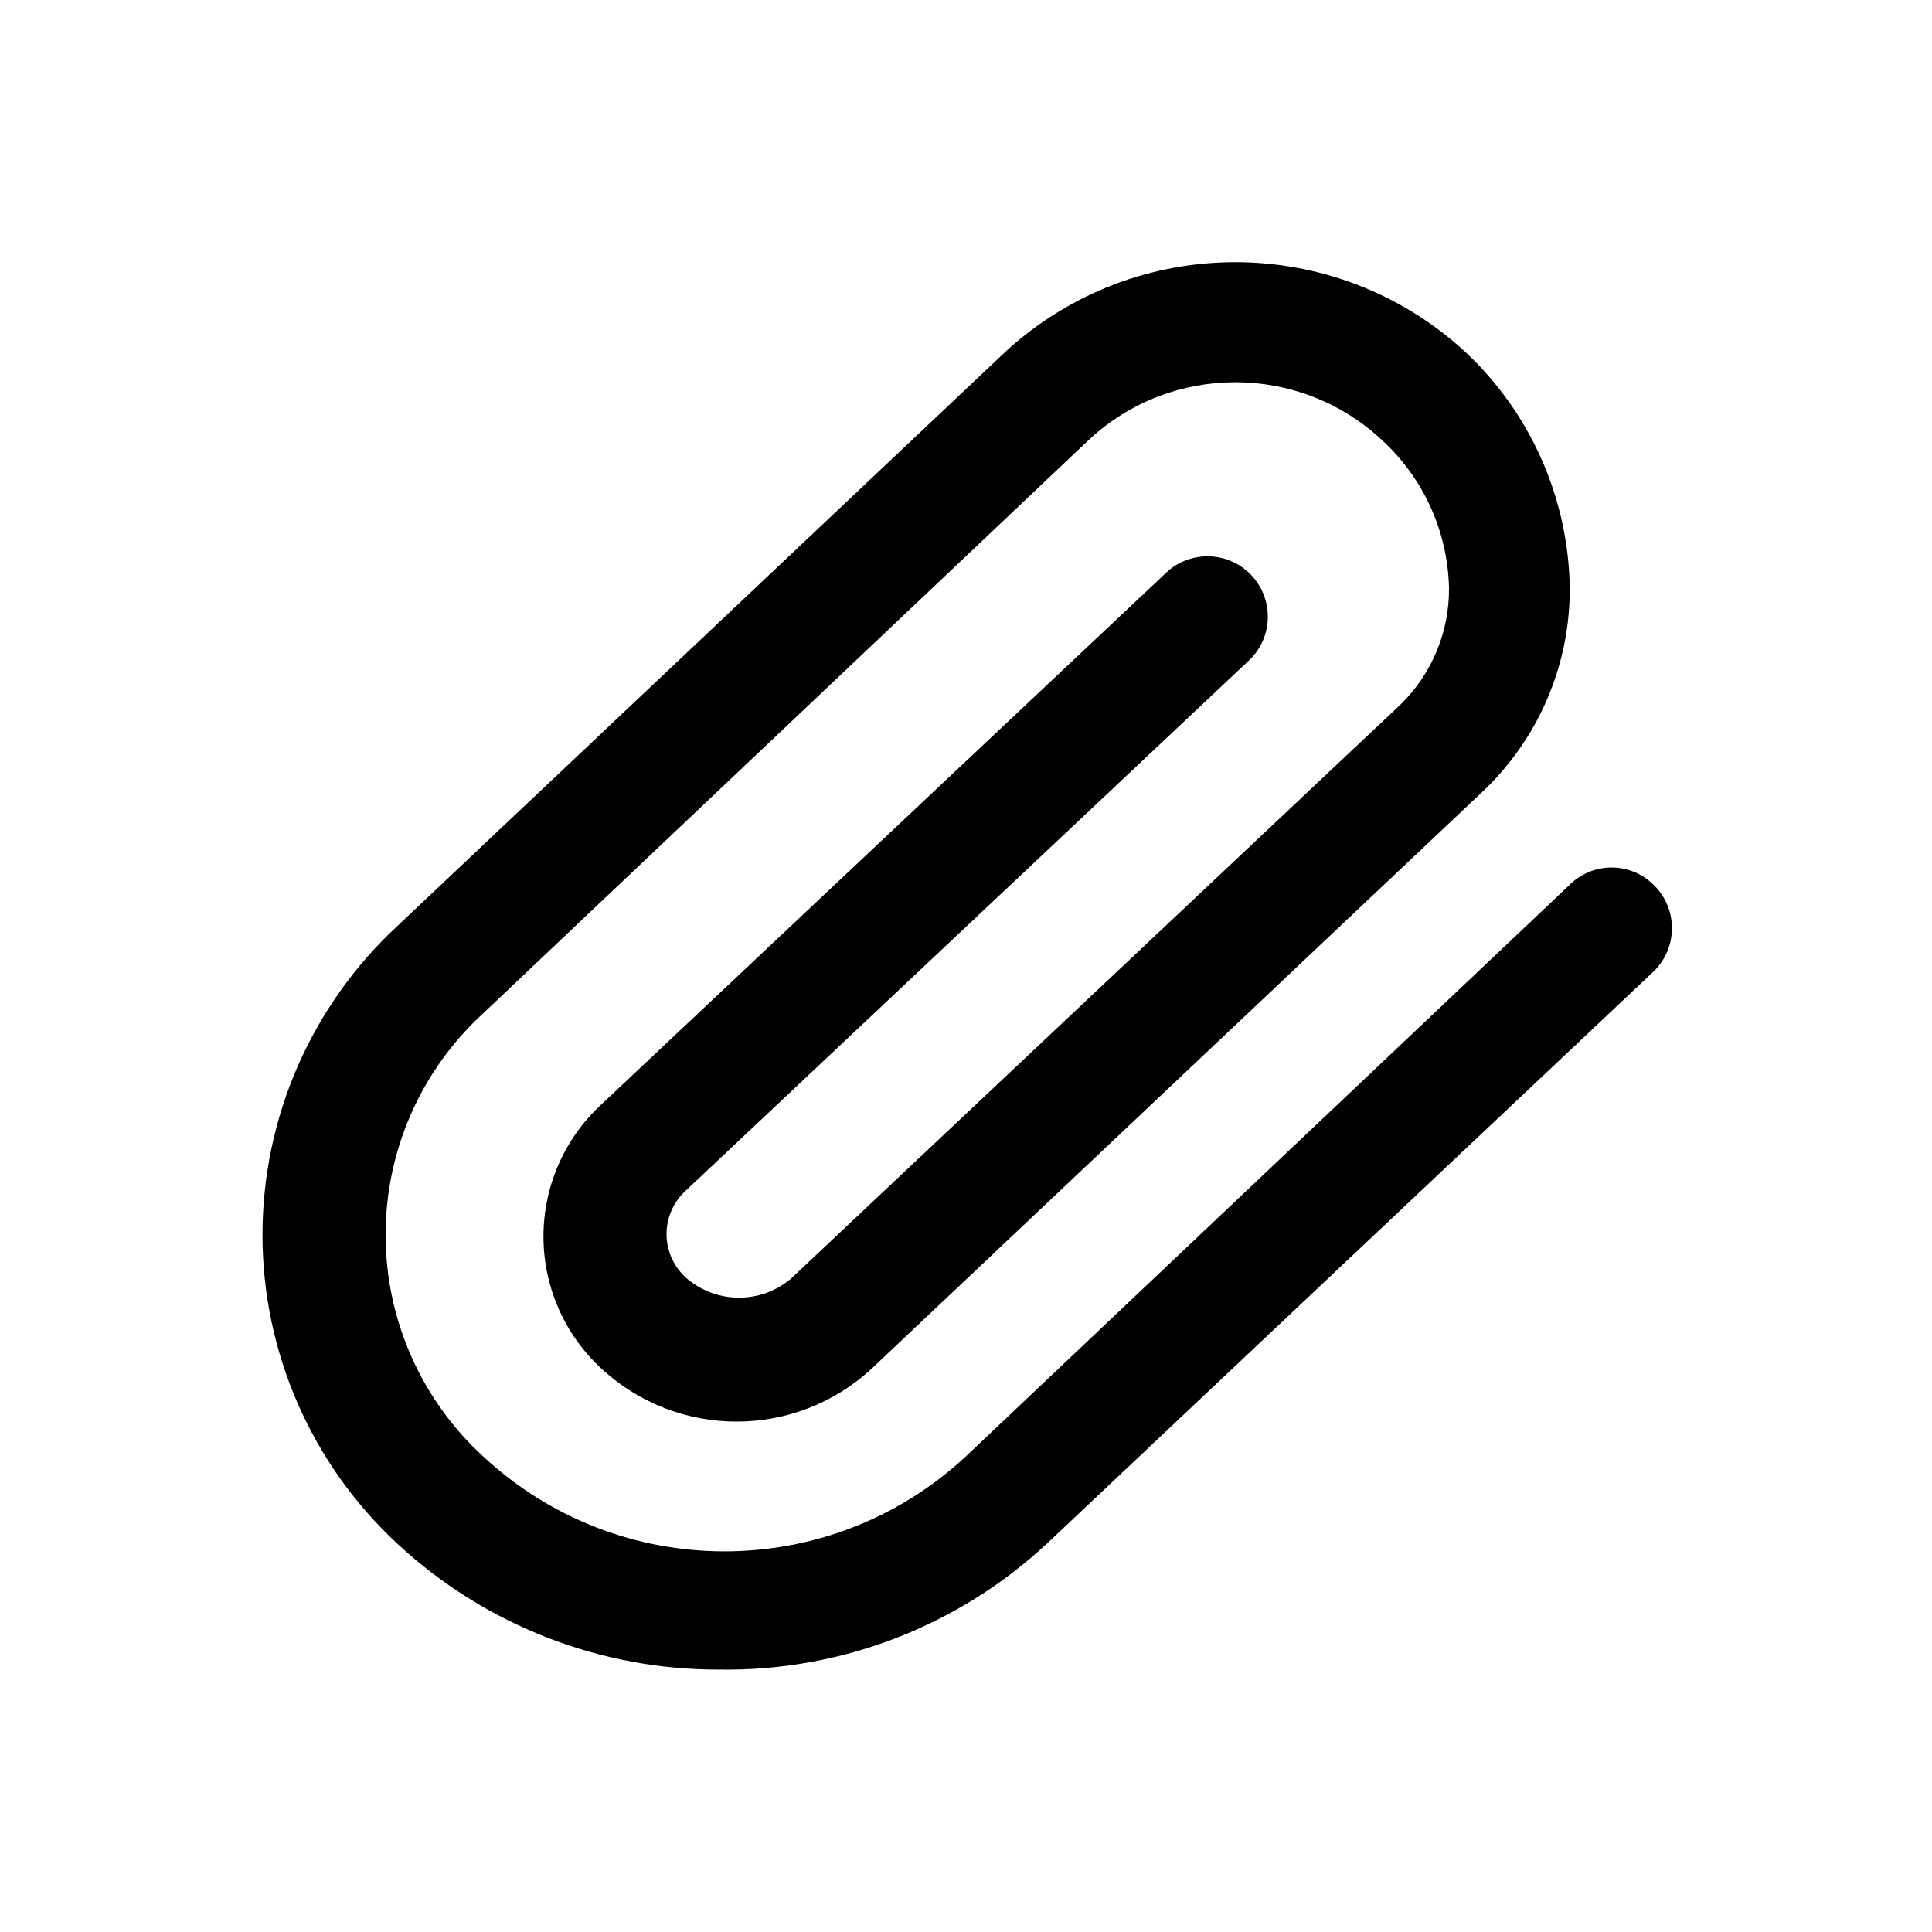
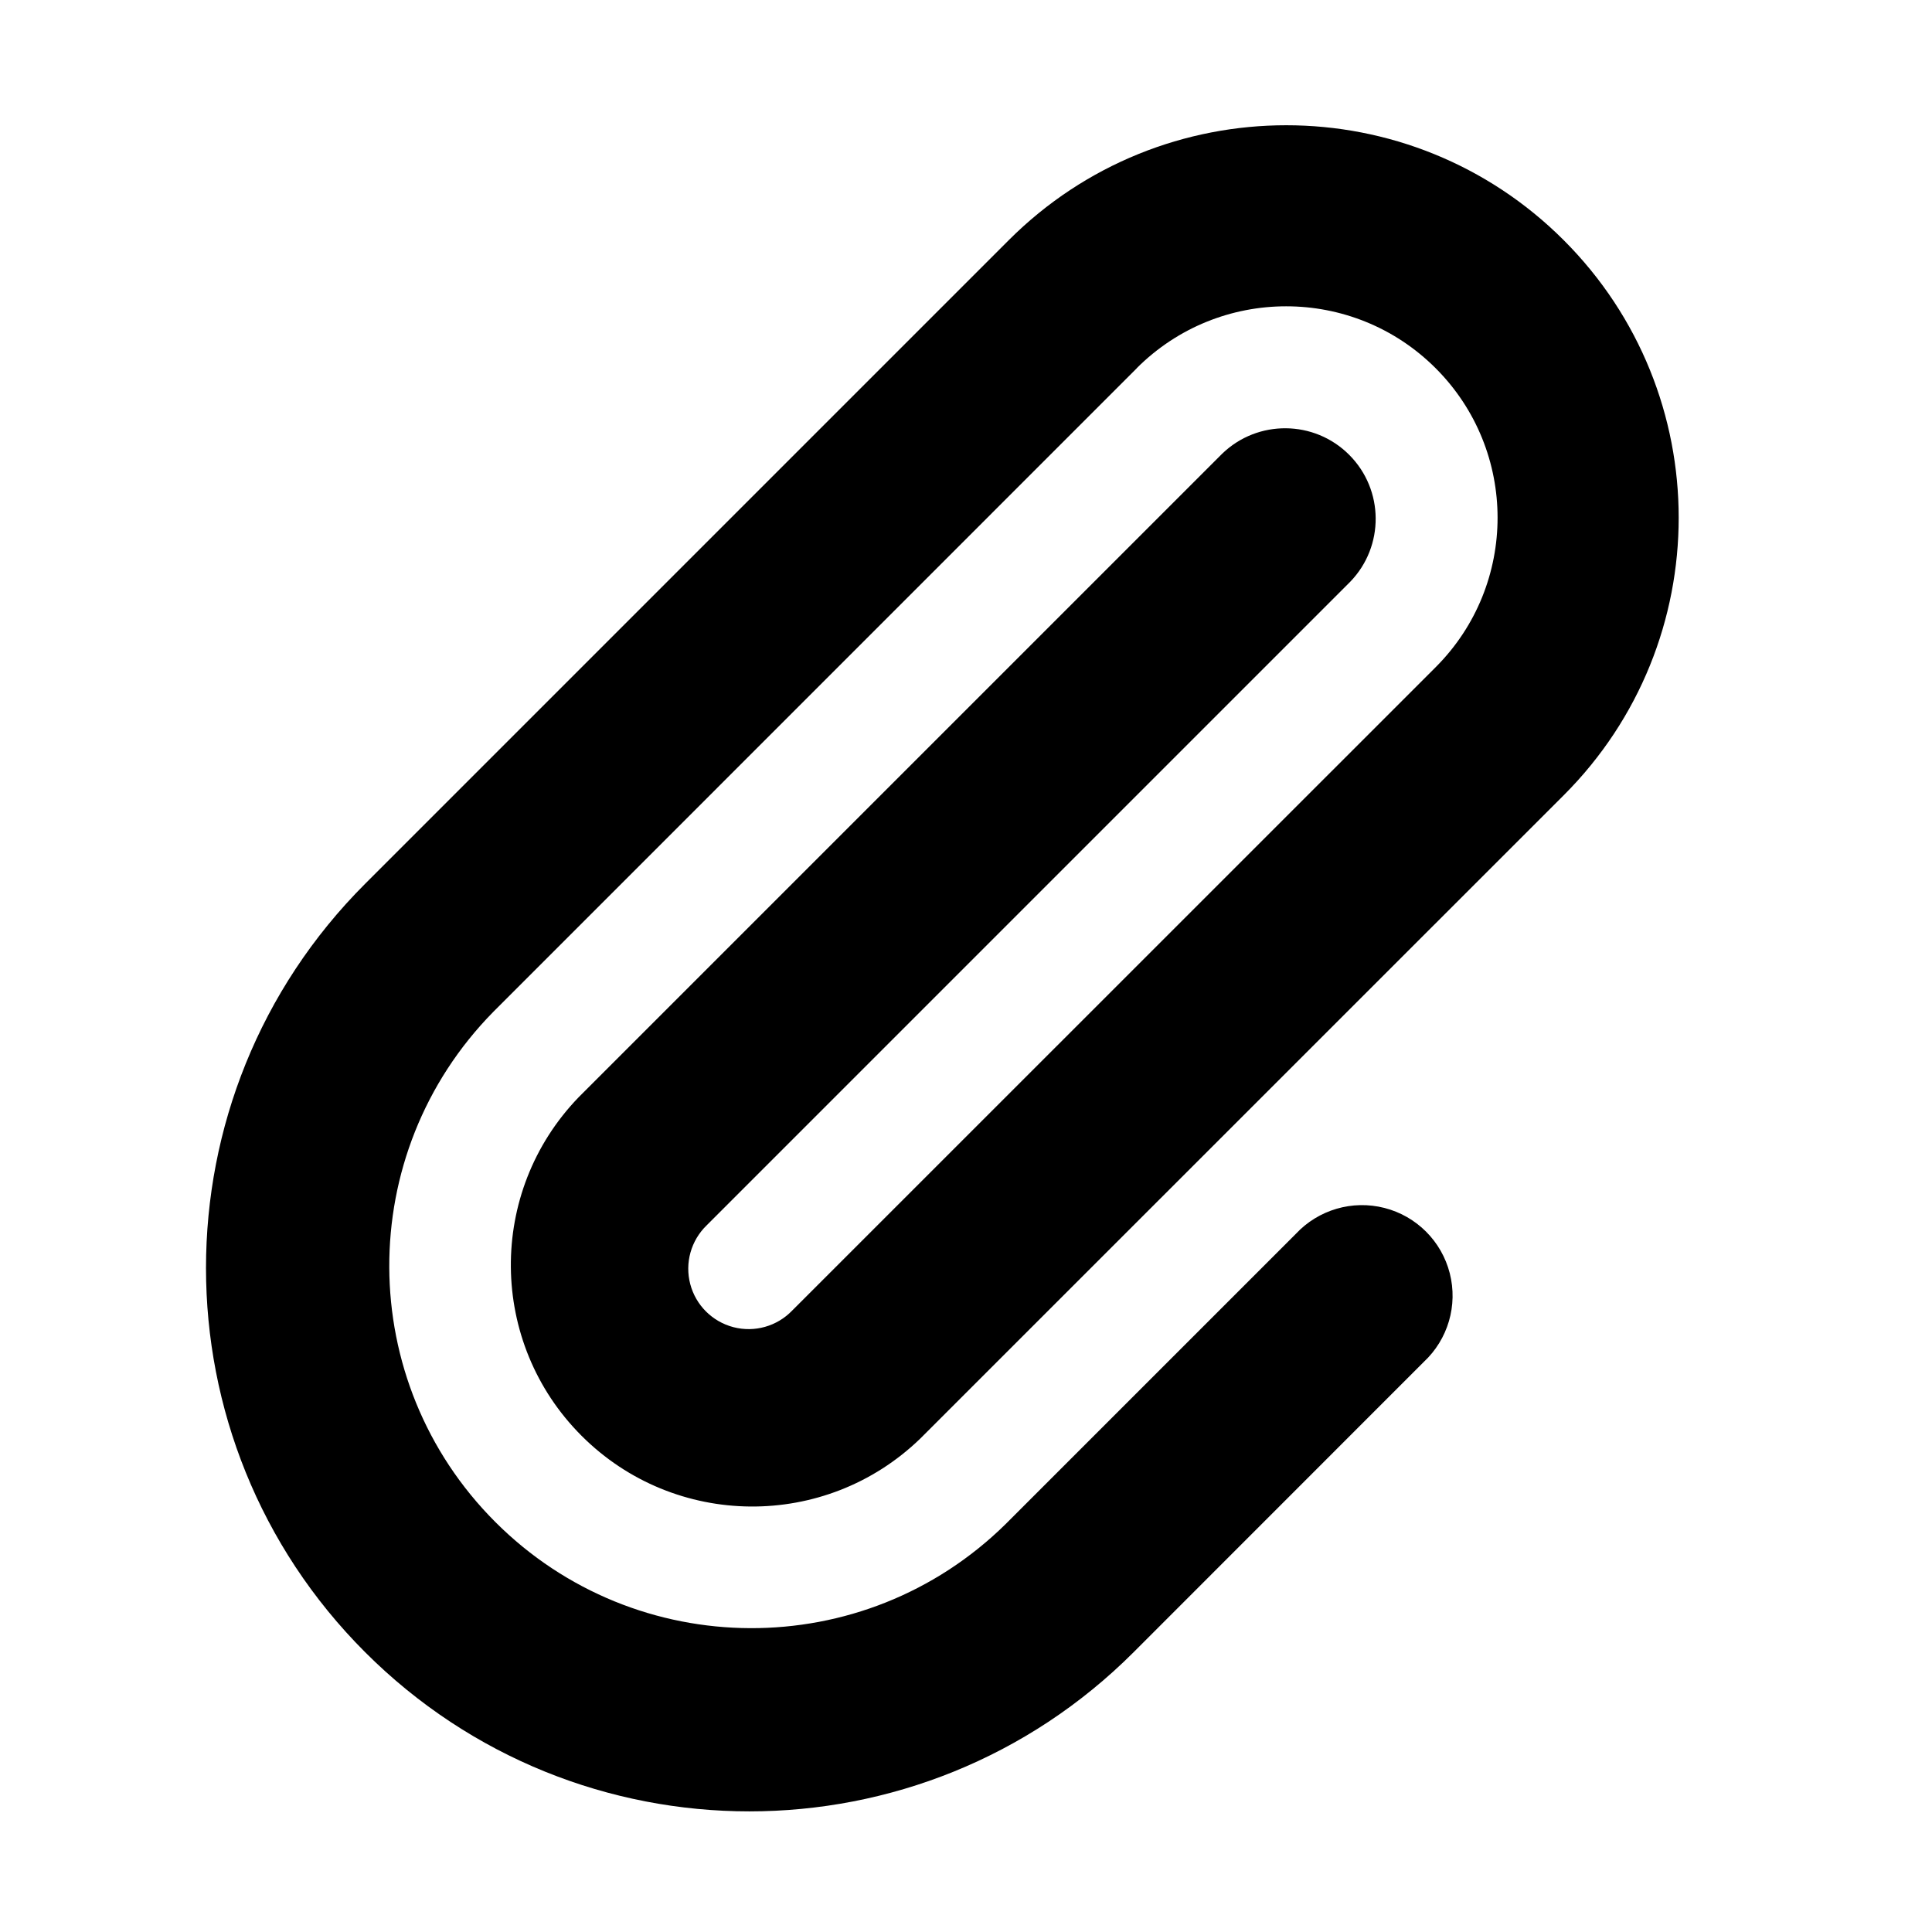
- <svg xmlns="http://www.w3.org/2000/svg" viewBox="0 0 24 24">
-   <g id="paperclip">
-     <path d="M8.94,20.74a5.85,5.85,0,0,1-4-1.56,5.23,5.23,0,0,1,0-7.68L12.5,4.36a4.22,4.22,0,0,1,5.69,0A4.1,4.1,0,0,1,19.5,7.3a3.46,3.46,0,0,1-1.1,2.55L10.83,17a2.47,2.47,0,0,1-3.36,0,2.23,2.23,0,0,1,0-3.28l7-6.59a.75.75,0,0,1,1.06,0,.75.75,0,0,1,0,1.06l-7,6.59a.73.73,0,0,0,0,1.1,1,1,0,0,0,1.3,0l7.57-7.13A2,2,0,0,0,18,7.3a2.57,2.57,0,0,0-.84-1.84,2.67,2.67,0,0,0-3.63,0L6,12.59a3.73,3.73,0,0,0,0,5.5,4.4,4.4,0,0,0,6,0L19.49,11a.74.74,0,0,1,1.06,0,.75.75,0,0,1,0,1.06L13,19.18A5.84,5.84,0,0,1,8.94,20.74Z" />
-   </g>
+ <svg xmlns="http://www.w3.org/2000/svg" width="16" height="16" viewBox="0 0 16 16">
+   <path fill-rule="evenodd" clip-rule="evenodd" d="M9.414 3.05 4.085 8.38a3 3 0 0 0 4.243 4.242l2.403-2.403a.75.75 0 1 1 1.06 1.06l-2.403 2.404a4.5 4.5 0 0 1-6.364-6.364l5.33-5.33a3.25 3.25 0 0 1 4.596 4.597l-5.33 5.329a2 2 0 0 1-2.828-2.828l5.33-5.33a.75.75 0 0 1 1.06 1.061l-5.33 5.33a.5.5 0 1 0 .708.706l5.33-5.329A1.75 1.75 0 0 0 9.413 3.05Z" fill="#000" />
</svg>
